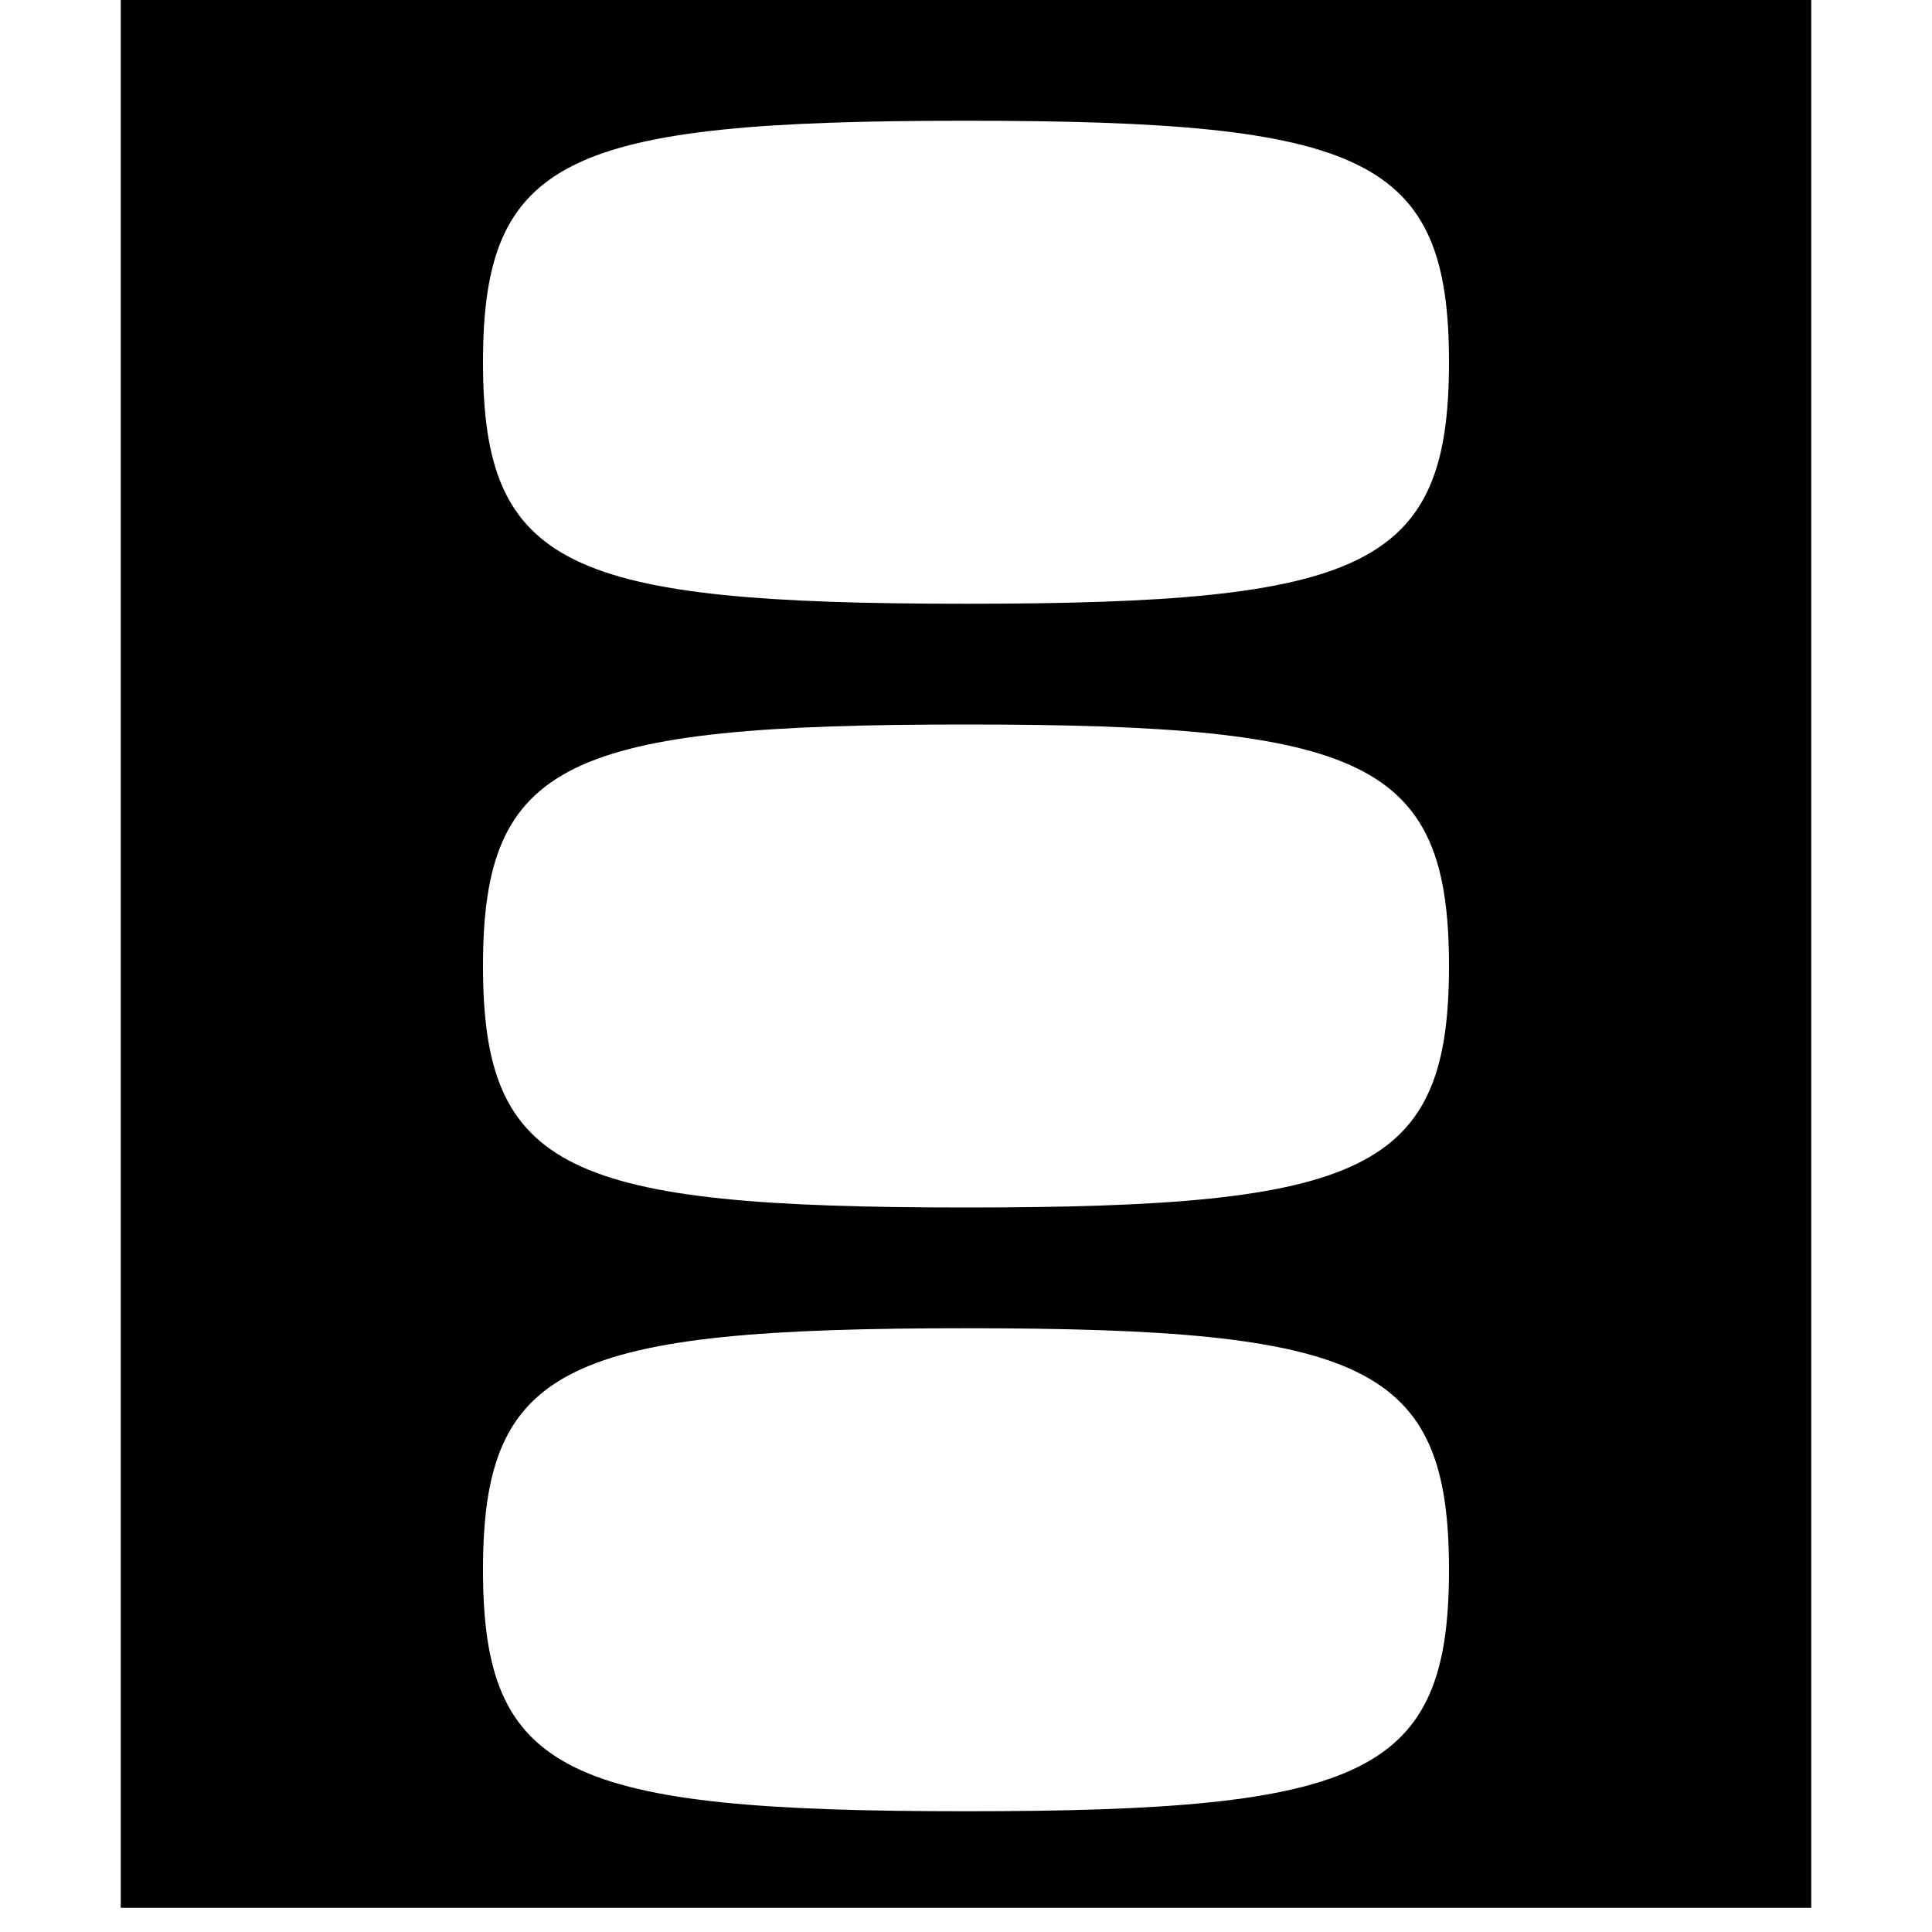
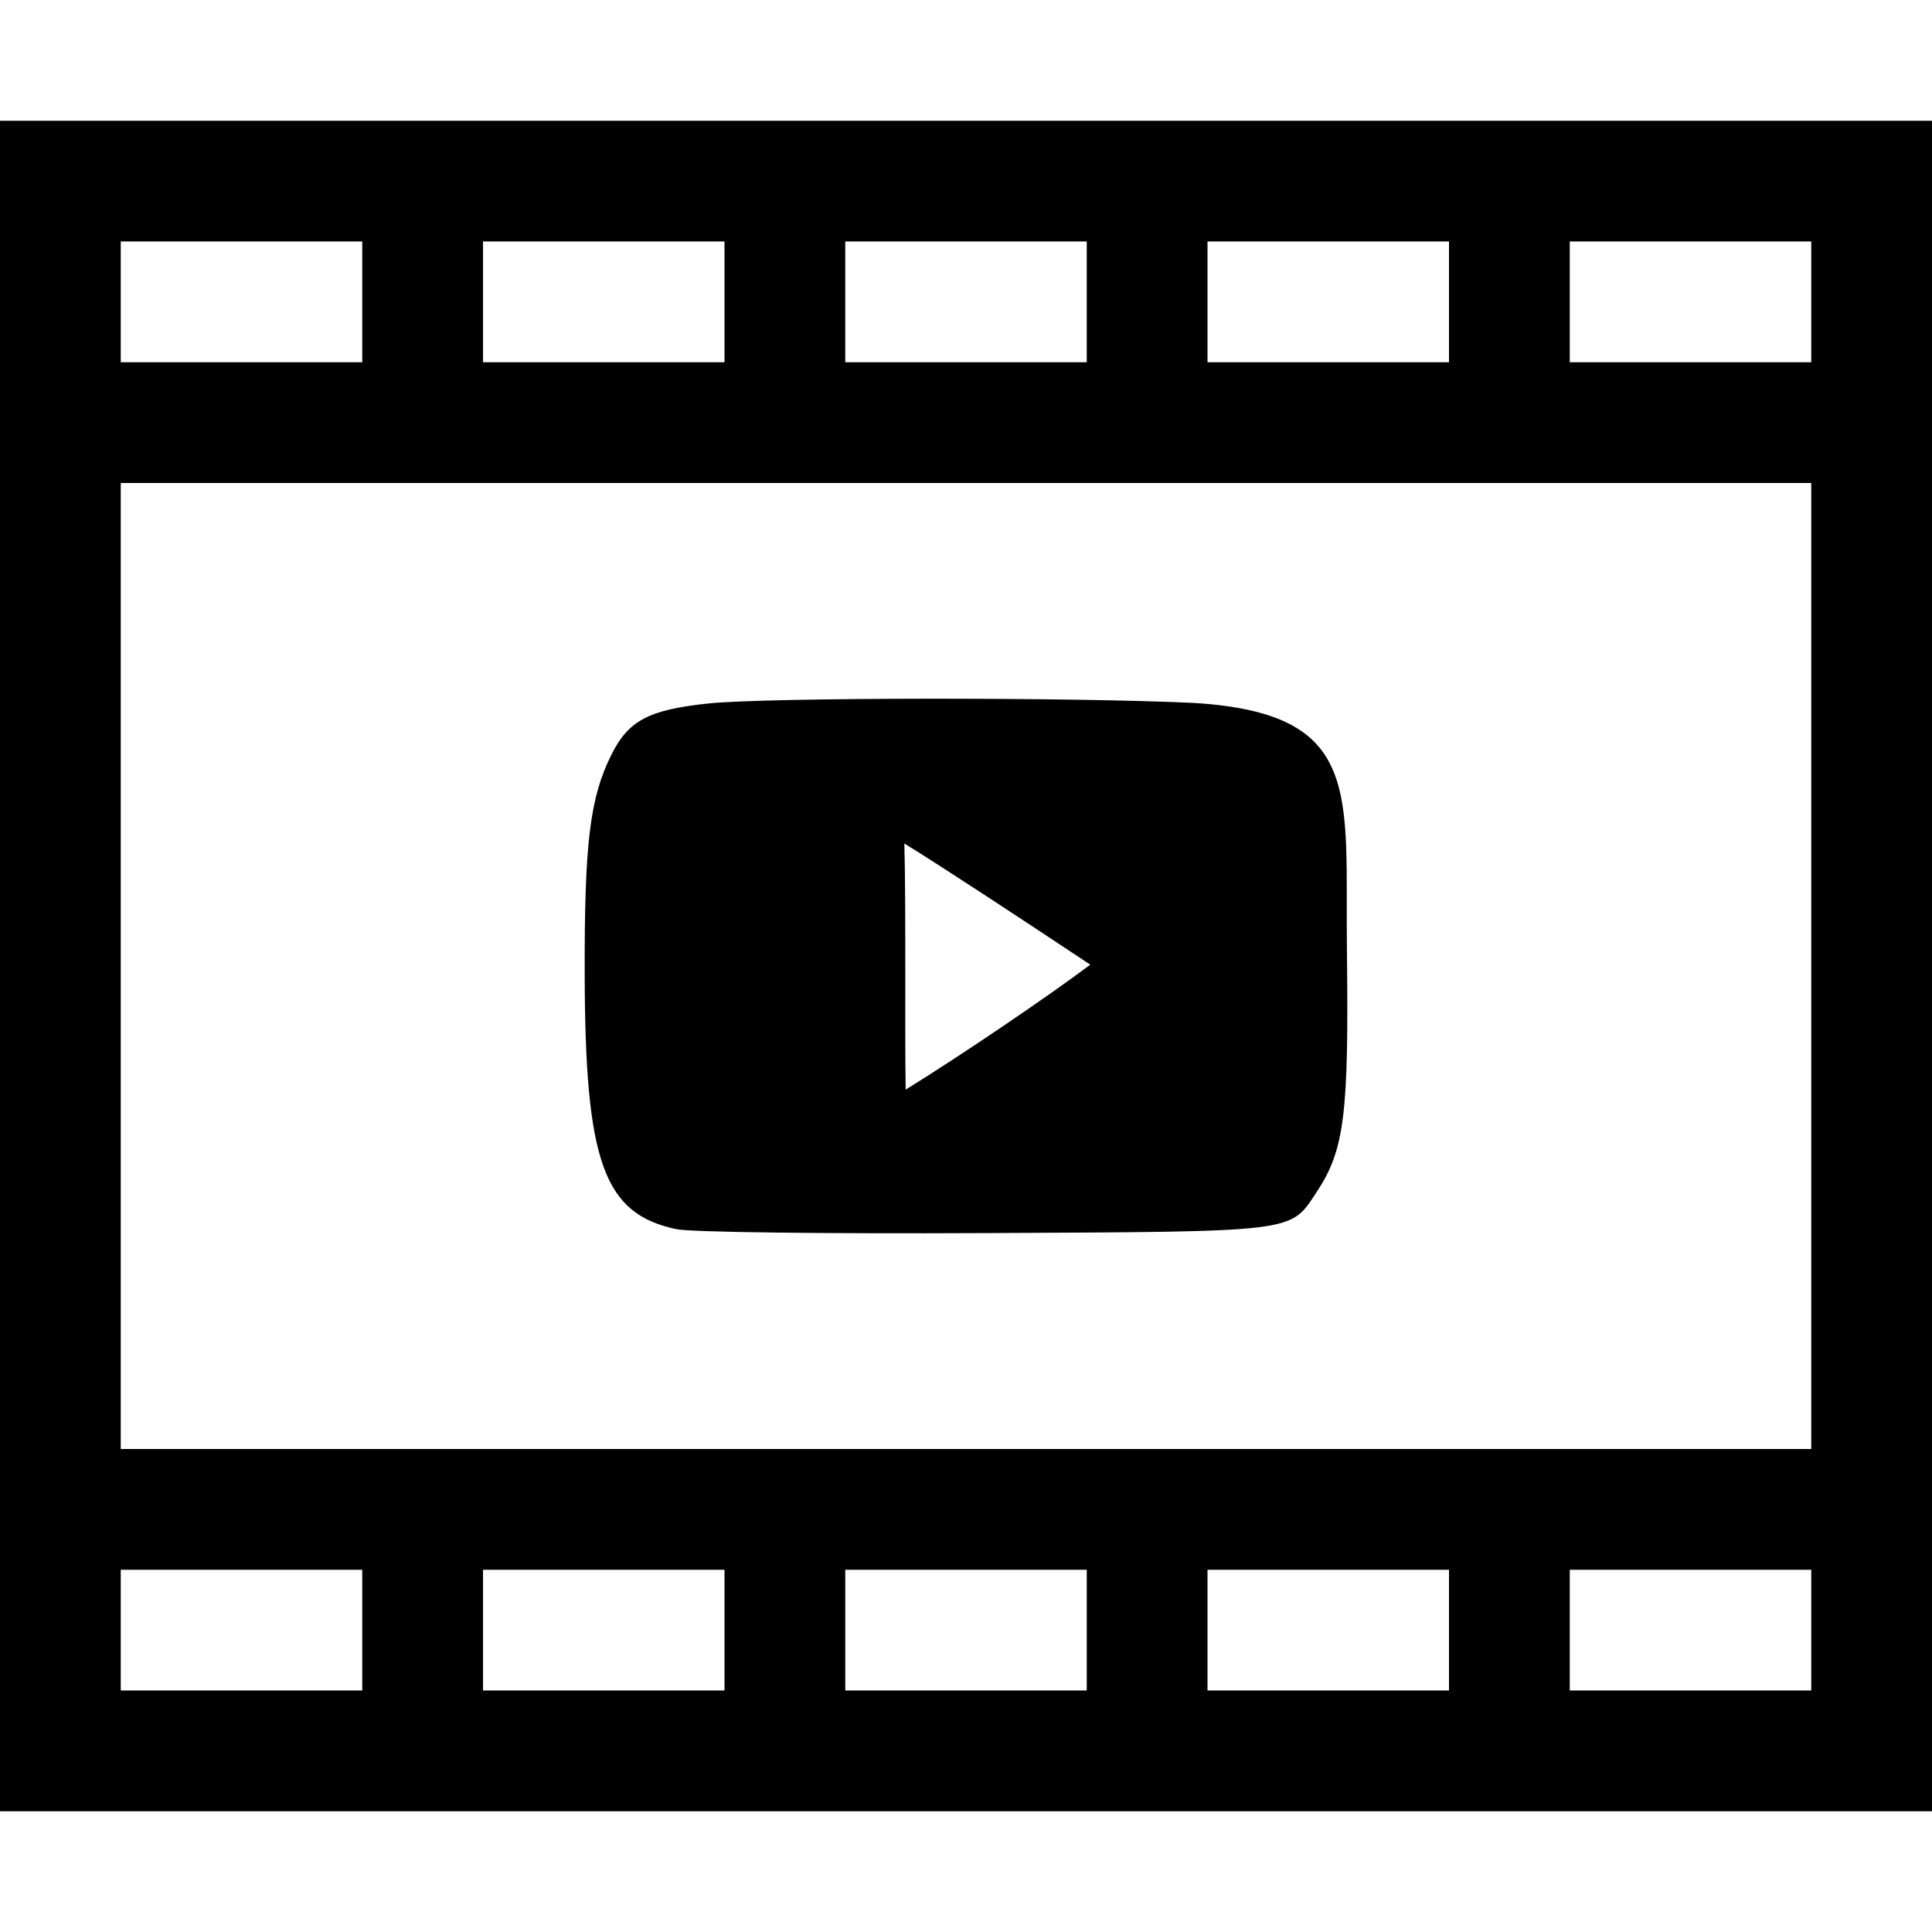
- <svg xmlns="http://www.w3.org/2000/svg" id="video" version="1.0" width="100%" height="100%" viewBox="0 0 16 16" preserveAspectRatio="xMidYMid">
-   <g class="SVGChild" transform="translate(0,16) scale(0.1,-0.1)" fill="currentColor" stroke="none">
-     <path d="M10 81 l0 -79 70 0 70 0 0 79 0 79 -70 0 -70 0 0 -79z m110 49 c0 -17 -7 -20 -40 -20 -33 0 -40 3 -40 20 0 17 7 20 40 20 33 0 40 -3 40 -20z m0 -50 c0 -17 -7 -20 -40 -20 -33 0 -40 3 -40 20 0 17 7 20 40 20 33 0 40 -3 40 -20z m0 -50 c0 -17 -7 -20 -40 -20 -33 0 -40 3 -40 20 0 17 7 20 40 20 33 0 40 -3 40 -20z" />
+ <svg xmlns="http://www.w3.org/2000/svg" version="1.1" id="video" x="0px" y="0px" width="100%" height="100%" viewBox="0 0 485.211 485.21" style="enable-background:new 0 0 485.211 485.21;" xml:space="preserve">
+   <defs id="defs39" />
+   <g id="g3" fill="currentColor">
+     <path d="M 0 30.326 L 0 454.887 L 485.211 454.887 L 485.211 30.326 L 0 30.326 z M 30.326 60.65 L 90.979 60.65 L 90.979 90.977 L 30.326 90.977 L 30.326 60.65 z M 121.305 60.65 L 181.955 60.65 L 181.955 90.977 L 121.305 90.977 L 121.305 60.65 z M 212.281 60.65 L 272.932 60.65 L 272.932 90.977 L 212.281 90.977 L 212.281 60.65 z M 303.256 60.65 L 363.908 60.65 L 363.908 90.977 L 303.256 90.977 L 303.256 60.65 z M 394.236 60.65 L 454.889 60.65 L 454.889 90.977 L 394.236 90.977 L 394.236 60.65 z M 30.326 121.303 L 454.889 121.303 L 454.889 363.904 L 30.326 363.904 L 30.326 121.303 z M 232.916 175.48 C 208.038 175.505 185.176 175.906 177.934 176.668 C 163.015 178.238 157.892 180.915 153.635 189.371 C 148.145 200.276 146.76 211.586 146.842 244.854 C 146.958 291.948 151.642 304.896 169.947 308.713 C 173.535 309.461 206.935 309.879 247.209 309.682 C 326.528 309.292 323.901 309.621 330.746 299.25 C 337.654 288.785 338.767 279.853 338.271 238.805 C 337.794 199.211 342.645 179.244 299.984 176.545 C 284.686 175.806 257.794 175.456 232.916 175.48 z M 227.127 211.84 C 236.819 217.812 255.935 230.394 273.822 242.273 C 263.232 250.22 241.639 264.893 227.453 273.652 C 227.196 258.743 227.559 228.479 227.127 211.84 z M 30.326 394.236 L 90.979 394.236 L 90.979 424.559 L 30.326 424.559 L 30.326 394.236 z M 121.305 394.236 L 181.955 394.236 L 181.955 424.559 L 121.305 424.559 L 121.305 394.236 z M 212.283 394.236 L 272.934 394.236 L 272.934 424.559 L 212.283 424.559 L 212.283 394.236 z M 303.256 394.236 L 363.908 394.236 L 363.908 424.559 L 303.256 424.559 L 303.256 394.236 z M 394.236 394.236 L 454.889 394.236 L 454.889 424.559 L 394.236 424.559 L 394.236 394.236 z " id="path5" />
+   </g>
+   <g transform="translate(81.17693,98.64119)" id="layer1">
+     <rect y="103.219" x="128.146" height="84.126" width="79.489" id="rect11913" style="display:inline;fill:none;fill-opacity:1;stroke:none;stroke-width:4.567;stroke-linecap:round;stroke-linejoin:round;stroke-miterlimit:4;stroke-dasharray:none;stroke-dashoffset:0;stroke-opacity:1" />
  </g>
</svg>
